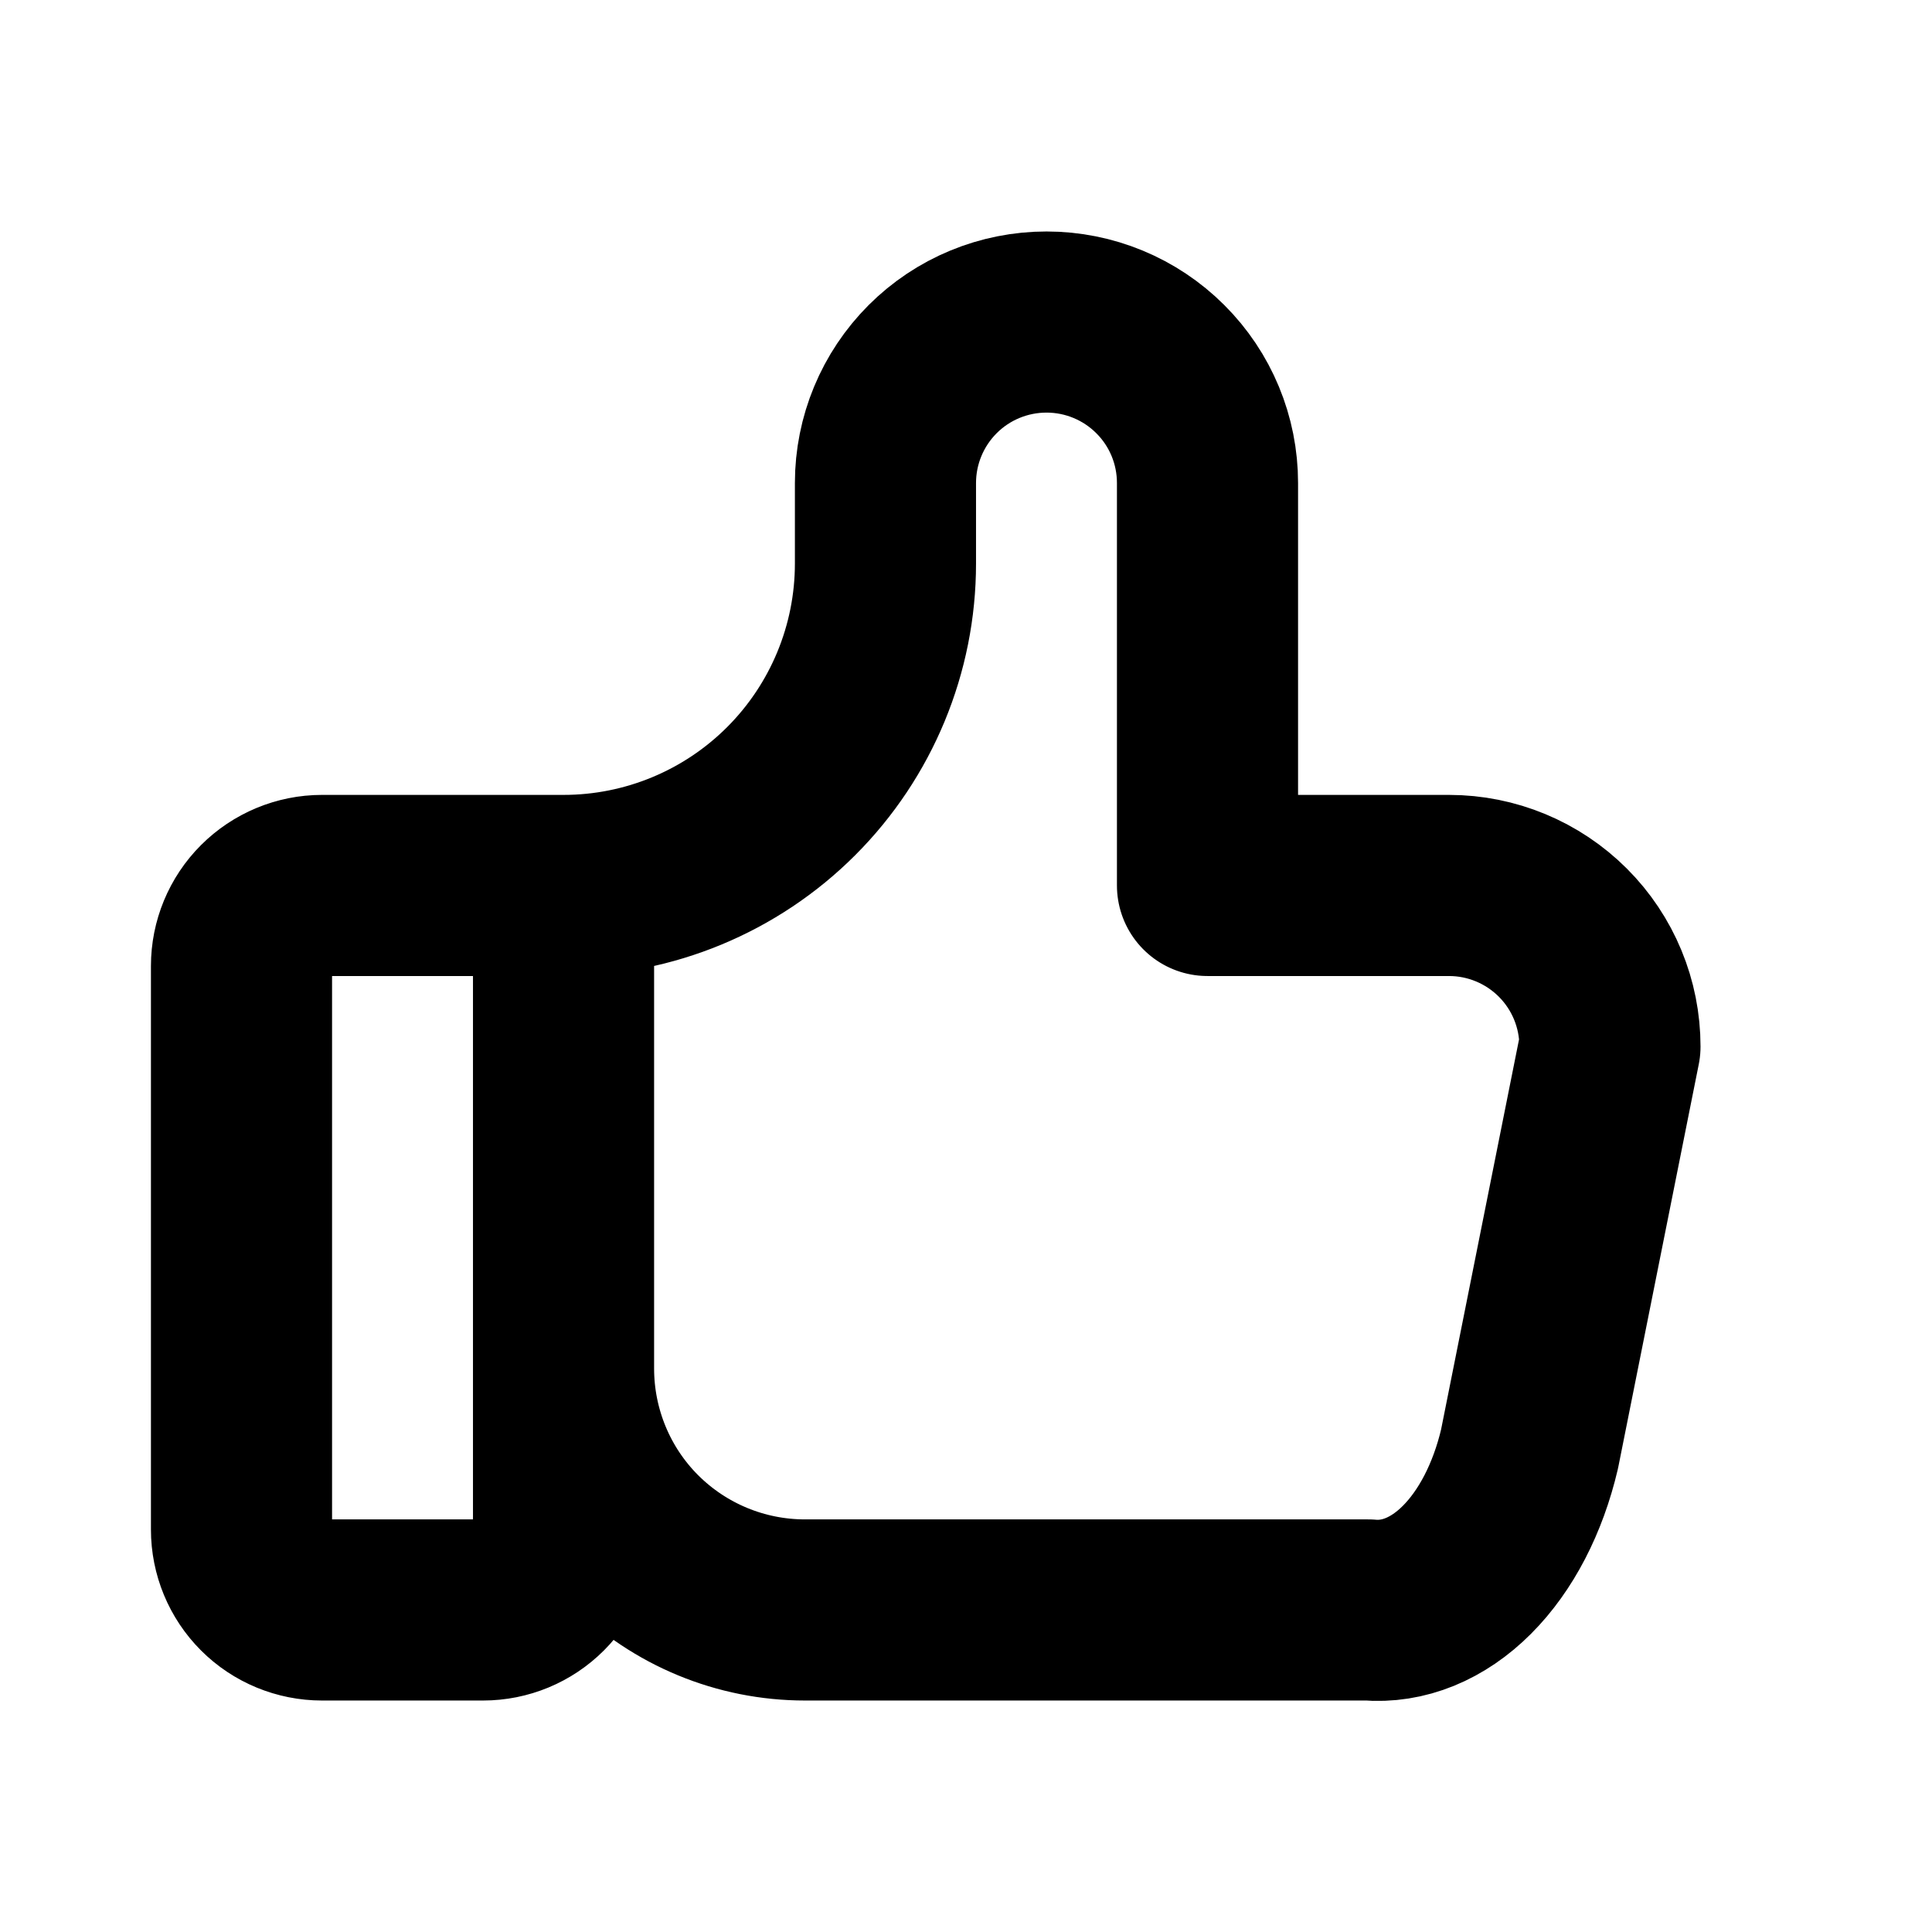
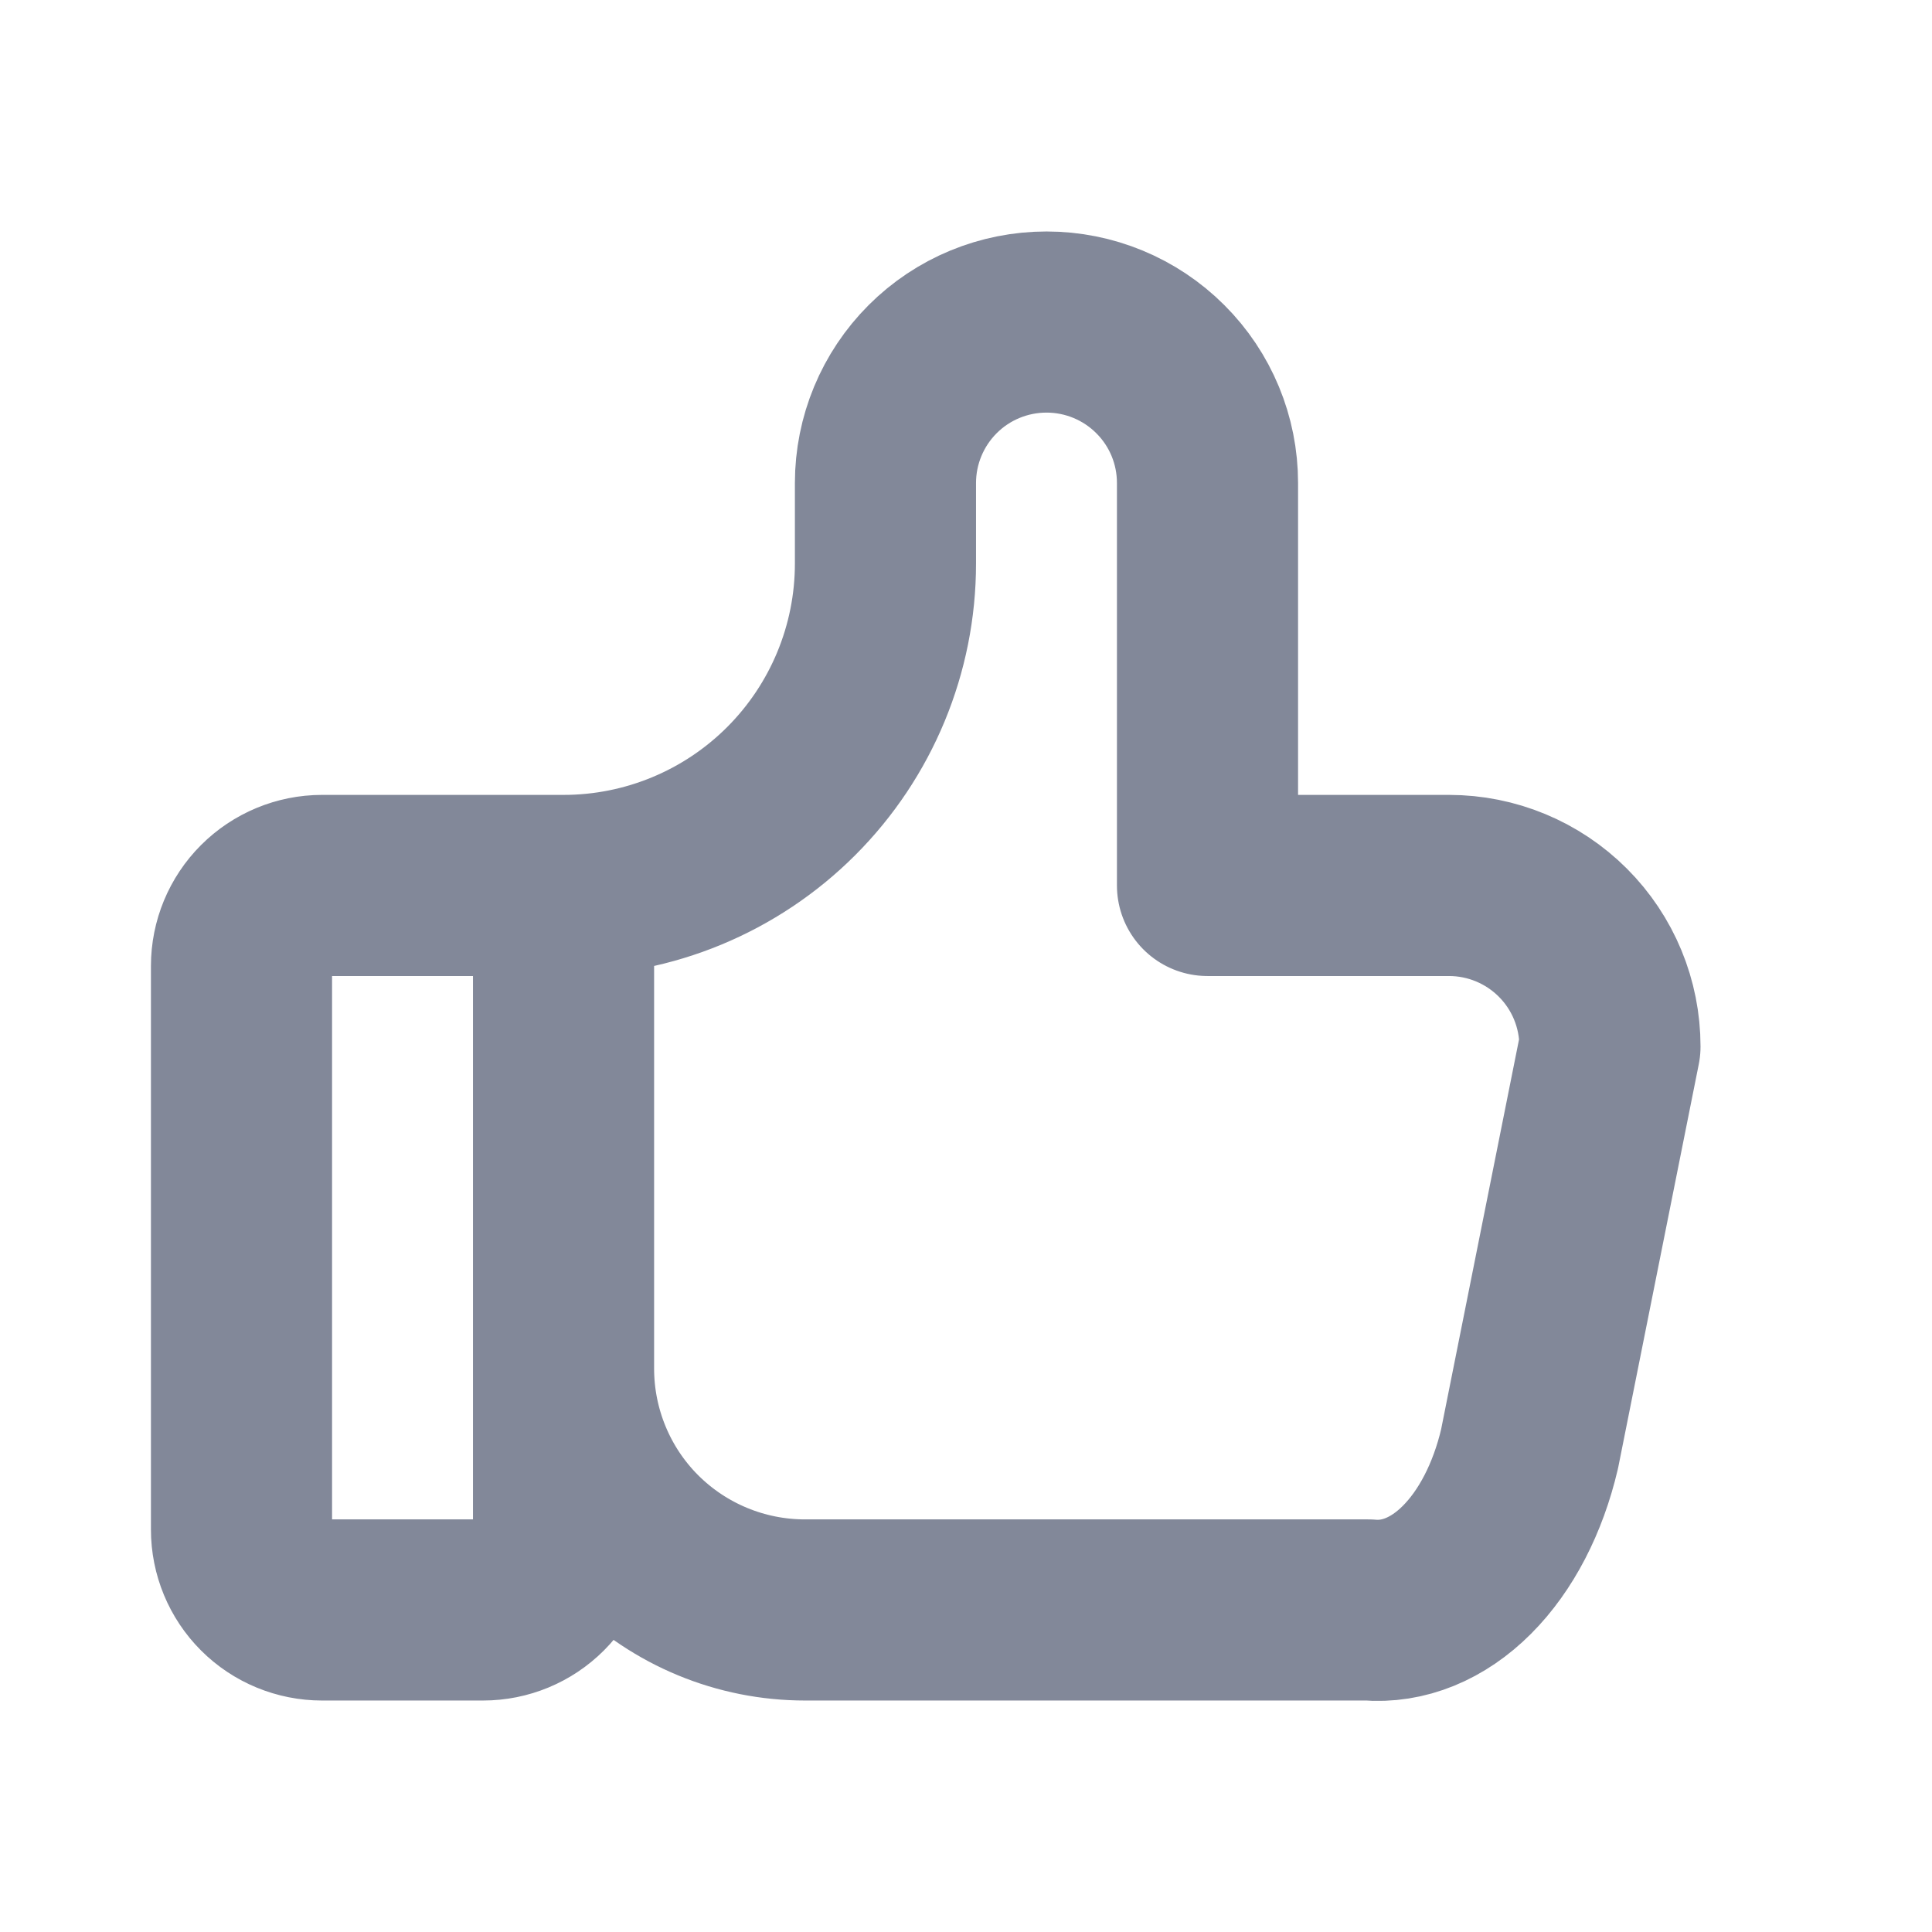
<svg xmlns="http://www.w3.org/2000/svg" width="16" height="16" viewBox="0 0 16 16" fill="none">
-   <path d="M4.667 7.333V12.667C4.667 12.844 4.596 13.013 4.471 13.138C4.346 13.263 4.177 13.333 4 13.333H2.667C2.49 13.333 2.32 13.263 2.195 13.138C2.07 13.013 2 12.844 2 12.667V8C2 7.823 2.07 7.654 2.195 7.529C2.32 7.404 2.49 7.333 2.667 7.333H4.667ZM4.667 7.333C5.374 7.333 6.052 7.052 6.552 6.552C7.052 6.052 7.333 5.374 7.333 4.667V4C7.333 3.646 7.474 3.307 7.724 3.057C7.974 2.807 8.313 2.667 8.667 2.667C9.02 2.667 9.359 2.807 9.609 3.057C9.86 3.307 10 3.646 10 4V7.333H12C12.354 7.333 12.693 7.474 12.943 7.724C13.193 7.974 13.333 8.313 13.333 8.667L12.667 12C12.571 12.409 12.389 12.76 12.148 13.001C11.908 13.241 11.622 13.358 11.333 13.333H6.667C6.136 13.333 5.628 13.123 5.252 12.748C4.877 12.373 4.667 11.864 4.667 11.333" stroke="currentColor" stroke-width="1.5" stroke-linecap="round" stroke-linejoin="round" />
+   <path d="M4.667 7.333V12.667C4.667 12.844 4.596 13.013 4.471 13.138C4.346 13.263 4.177 13.333 4 13.333H2.667C2.49 13.333 2.32 13.263 2.195 13.138C2.07 13.013 2 12.844 2 12.667V8C2 7.823 2.07 7.654 2.195 7.529C2.32 7.404 2.49 7.333 2.667 7.333H4.667ZM4.667 7.333C5.374 7.333 6.052 7.052 6.552 6.552C7.052 6.052 7.333 5.374 7.333 4.667V4C7.333 3.646 7.474 3.307 7.724 3.057C7.974 2.807 8.313 2.667 8.667 2.667C9.02 2.667 9.359 2.807 9.609 3.057C9.86 3.307 10 3.646 10 4V7.333H12C12.354 7.333 12.693 7.474 12.943 7.724C13.193 7.974 13.333 8.313 13.333 8.667L12.667 12C12.571 12.409 12.389 12.76 12.148 13.001C11.908 13.241 11.622 13.358 11.333 13.333H6.667C6.136 13.333 5.628 13.123 5.252 12.748C4.877 12.373 4.667 11.864 4.667 11.333" stroke="#828899" stroke-width="1.5" stroke-linecap="round" stroke-linejoin="round" />
</svg>
